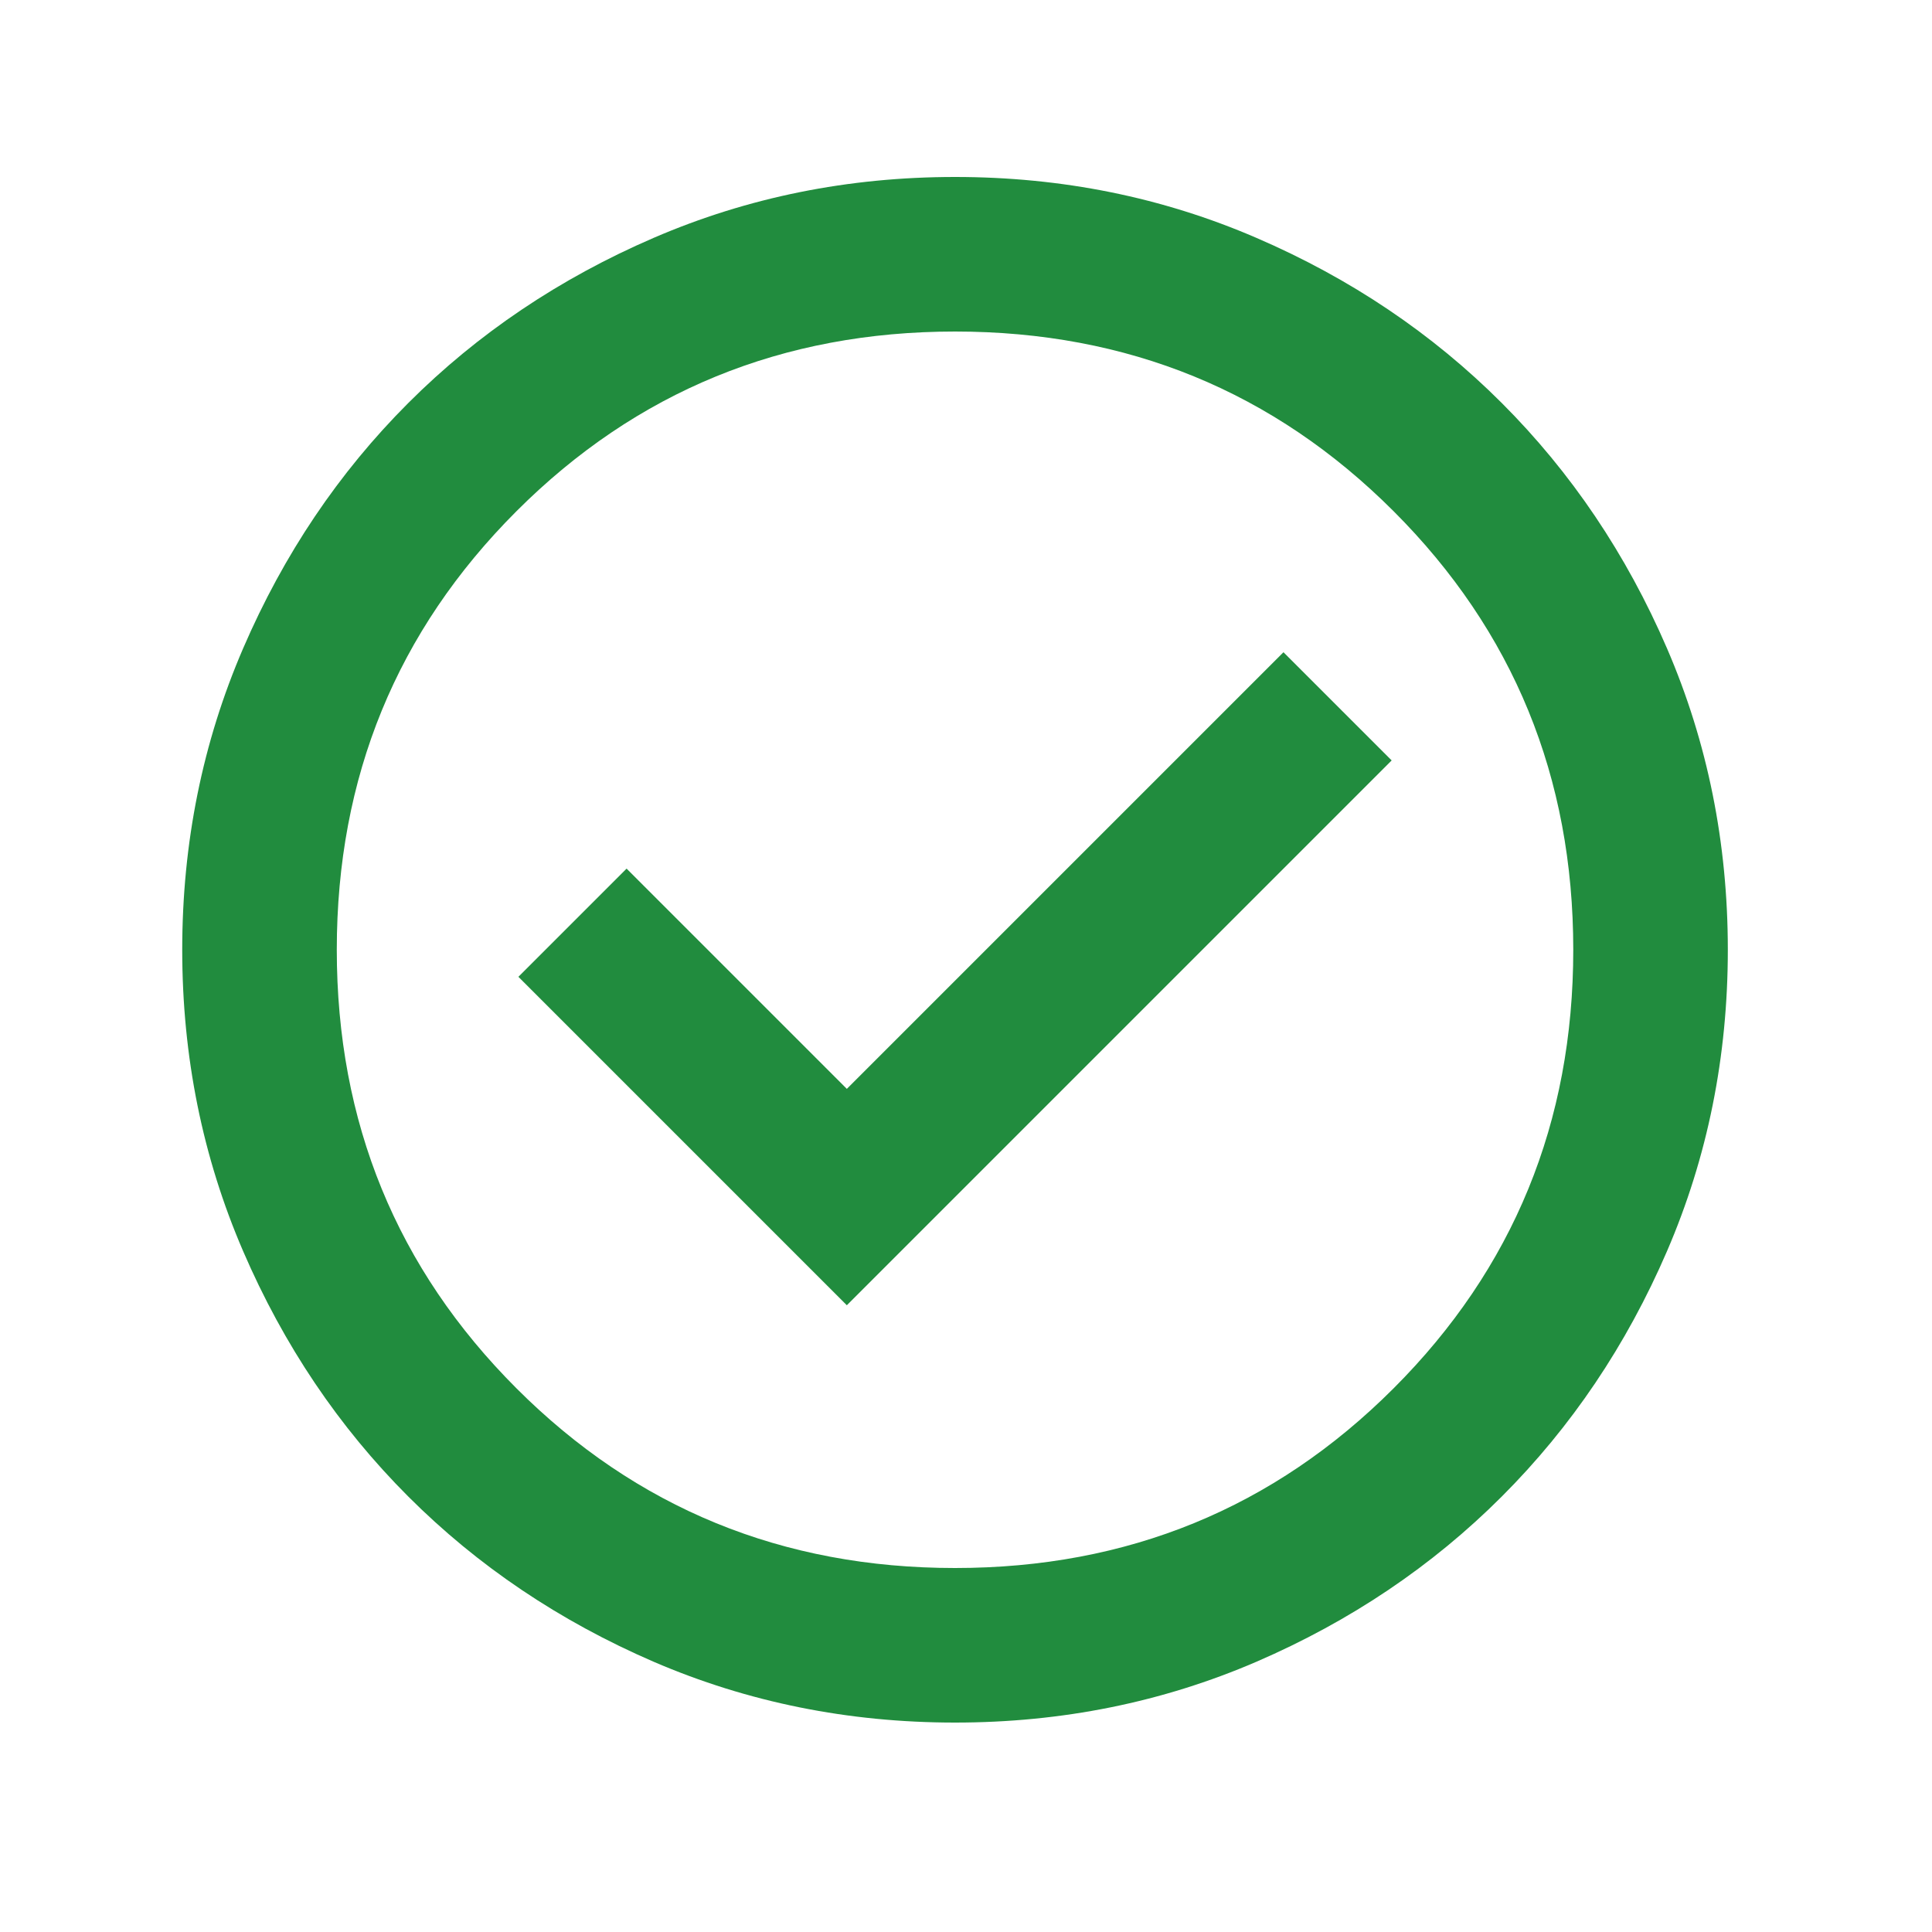
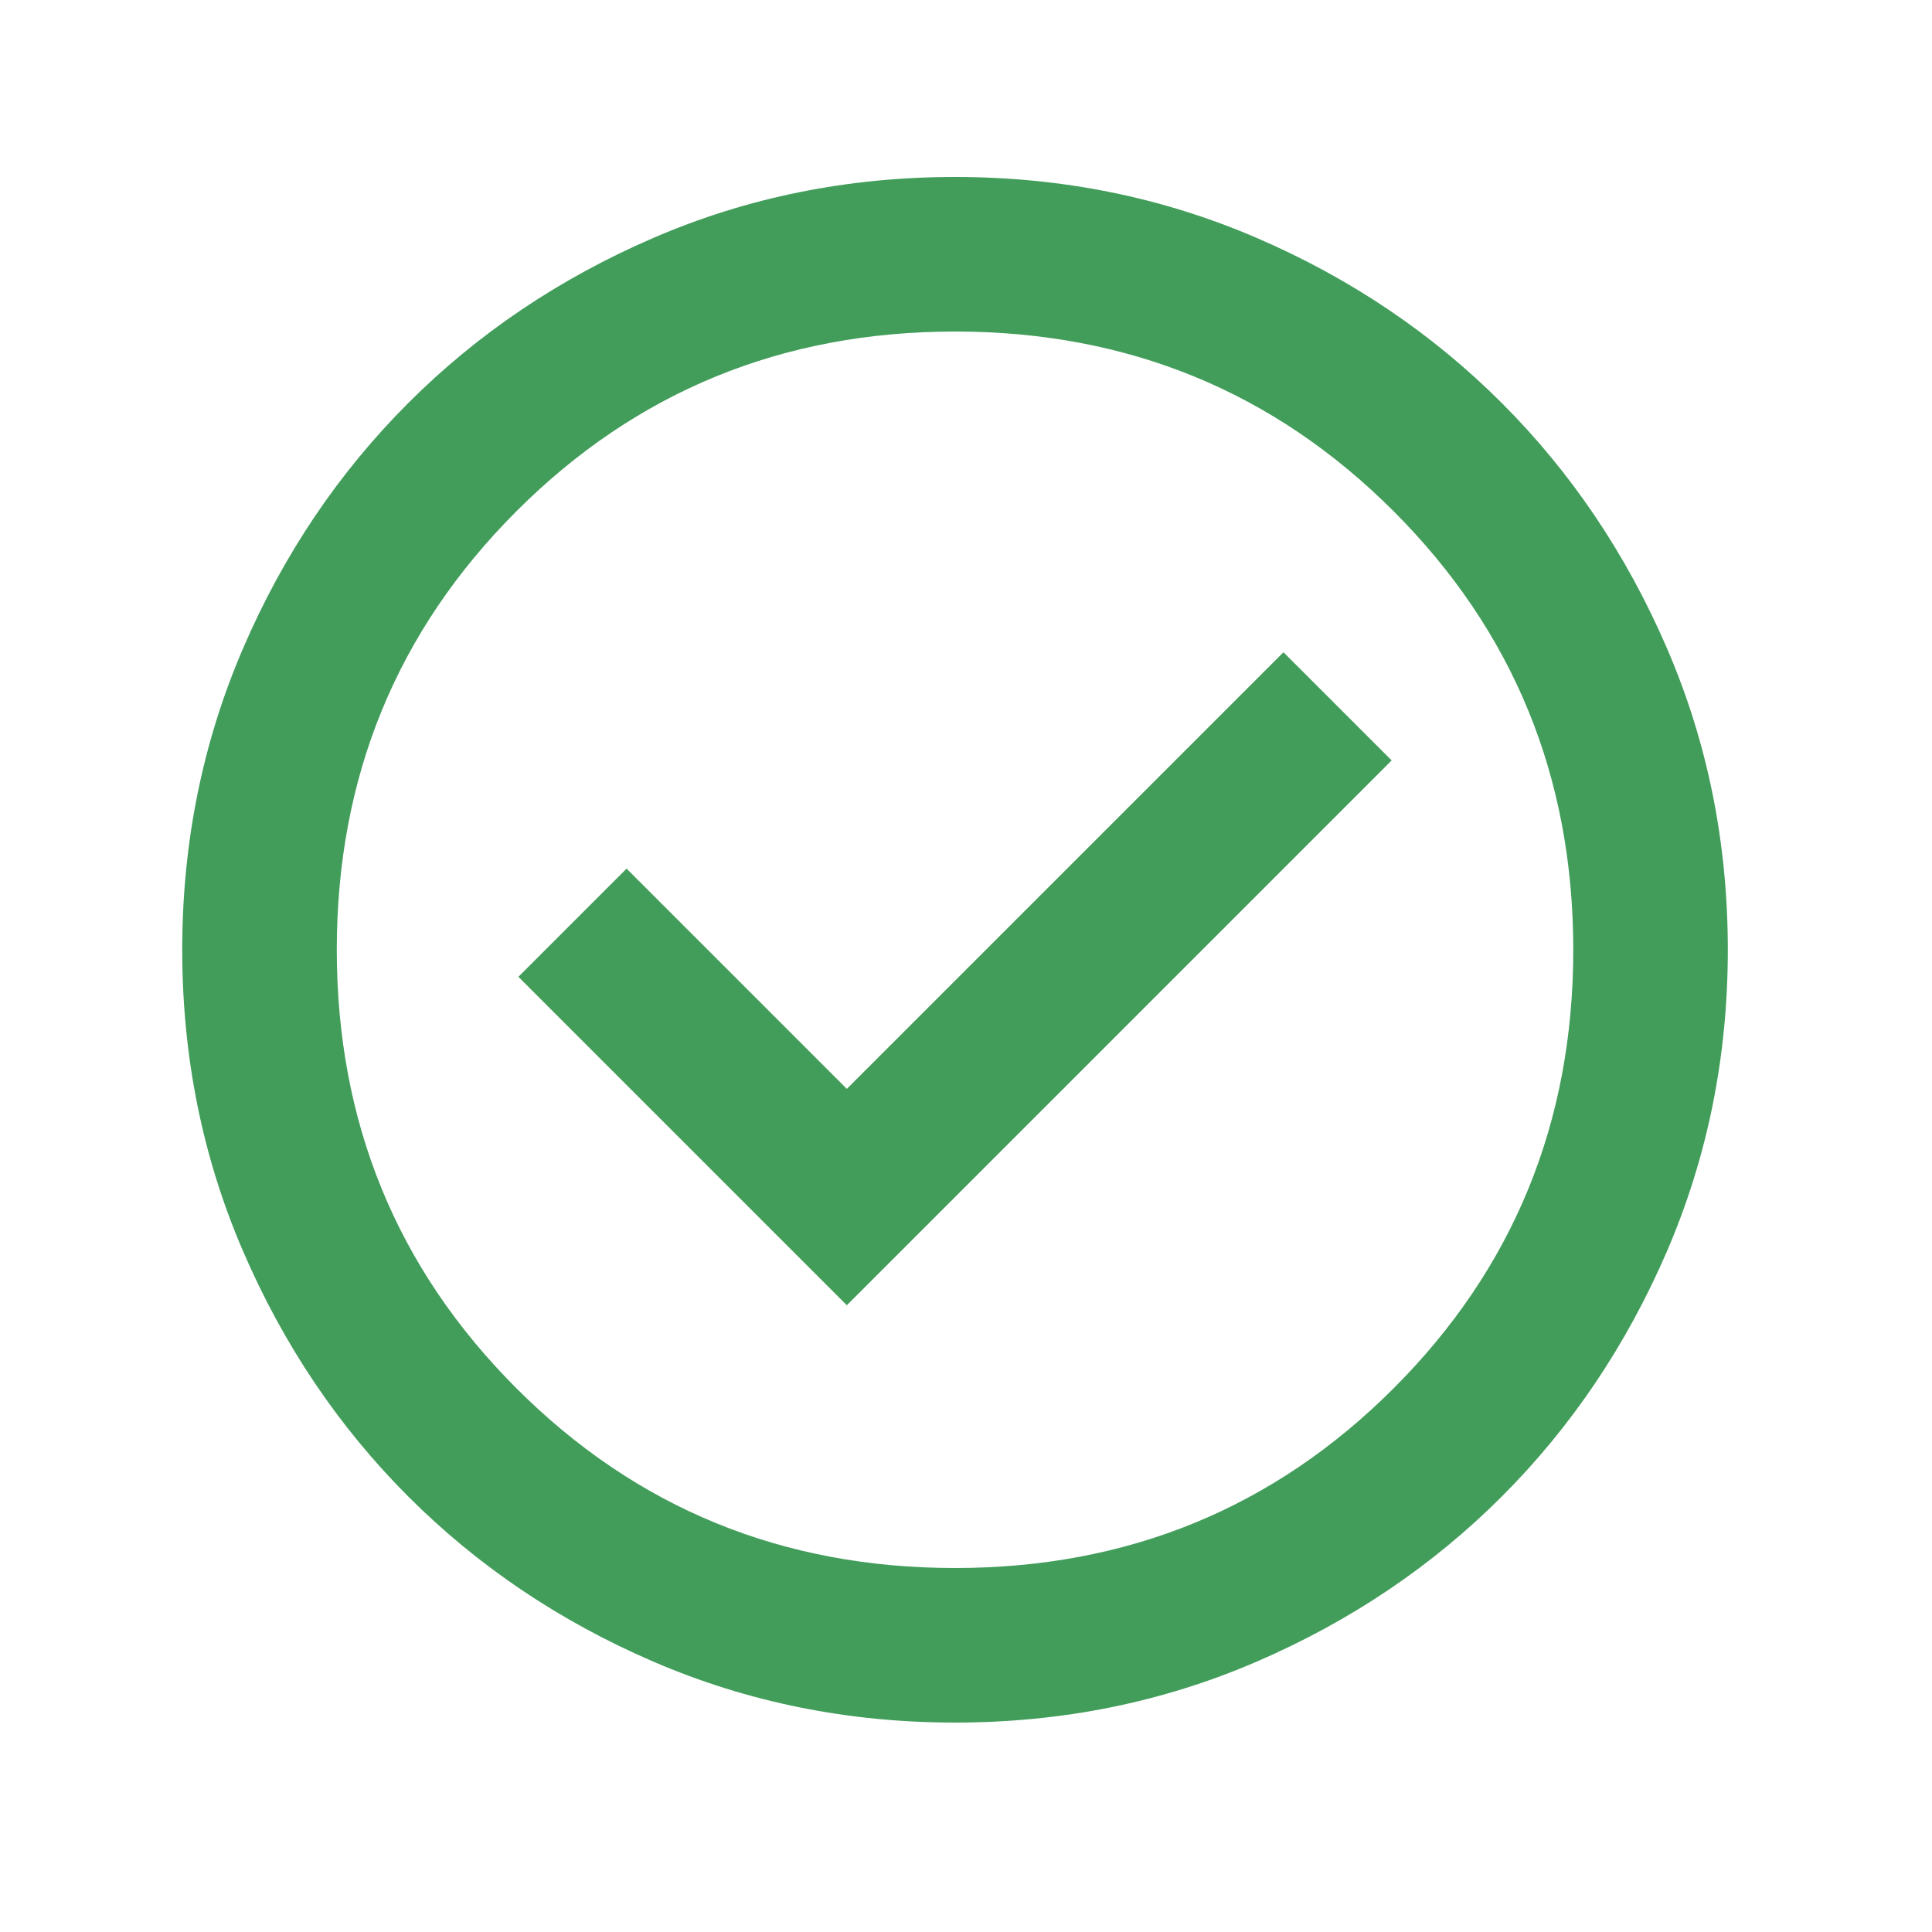
- <svg xmlns="http://www.w3.org/2000/svg" width="25" height="25" viewBox="0 0 25 25" fill="none">
-   <mask id="mask0_440_96" style="mask-type:alpha" maskUnits="userSpaceOnUse" x="0" y="0" width="25" height="25">
-     <rect x="0.358" y="0.29" width="24" height="24" fill="#D9D9D9" />
+ <svg xmlns="http://www.w3.org/2000/svg" fill="none" height="25" viewBox="0 0 25 25" width="25">
+   <mask id="a" height="25" maskUnits="userSpaceOnUse" width="25" x="0" y="0">
+     <path d="m.358.29h24v24h-24z" fill="#d9d9d9" />
  </mask>
-   <g mask="url(#mask0_440_96)">
-     <path d="M10.958 16.89L18.008 9.84L16.608 8.44L10.958 14.09L8.108 11.24L6.708 12.64L10.958 16.89ZM12.358 22.29C10.975 22.29 9.675 22.027 8.458 21.503C7.242 20.977 6.183 20.265 5.283 19.365C4.383 18.465 3.671 17.407 3.146 16.19C2.621 14.973 2.358 13.673 2.358 12.29C2.358 10.907 2.621 9.607 3.146 8.39C3.671 7.173 4.383 6.115 5.283 5.215C6.183 4.315 7.242 3.603 8.458 3.078C9.675 2.553 10.975 2.29 12.358 2.29C13.742 2.29 15.042 2.553 16.258 3.078C17.475 3.603 18.533 4.315 19.433 5.215C20.333 6.115 21.046 7.173 21.571 8.39C22.096 9.607 22.358 10.907 22.358 12.29C22.358 13.673 22.096 14.973 21.571 16.19C21.046 17.407 20.333 18.465 19.433 19.365C18.533 20.265 17.475 20.977 16.258 21.503C15.042 22.027 13.742 22.29 12.358 22.29ZM12.358 20.29C14.592 20.29 16.483 19.515 18.033 17.965C19.583 16.415 20.358 14.523 20.358 12.29C20.358 10.057 19.583 8.165 18.033 6.615C16.483 5.065 14.592 4.29 12.358 4.29C10.125 4.29 8.233 5.065 6.683 6.615C5.133 8.165 4.358 10.057 4.358 12.29C4.358 14.523 5.133 16.415 6.683 17.965C8.233 19.515 10.125 20.29 12.358 20.29Z" fill="#218C3E" />
+   <g mask="url(#a)">
+     <path d="m10.958 16.89 7.05-7.05-1.4-1.4-5.65 5.65-2.85-2.85-1.4 1.4zm1.4 5.4c-1.383 0-2.683-.263-3.9-.787s-2.275-1.238-3.175-2.138-1.613-1.958-2.138-3.175c-.525-1.217-.787-2.517-.787-3.9 0-1.383.263-2.683.787-3.9s1.238-2.275 2.138-3.175 1.958-1.613 3.175-2.138 2.517-.787 3.9-.787 2.683.263 3.9.787 2.275 1.238 3.175 2.138 1.613 1.958 2.138 3.175.787 2.517.787 3.9c0 1.383-.263 2.683-.787 3.9-.525 1.217-1.238 2.275-2.138 3.175s-1.958 1.613-3.175 2.138-2.517.787-3.9.787zm0-2c2.233 0 4.125-.775 5.675-2.325s2.325-3.442 2.325-5.675c0-2.233-.775-4.125-2.325-5.675s-3.442-2.325-5.675-2.325-4.125.775-5.675 2.325-2.325 3.442-2.325 5.675c0 2.233.775 4.125 2.325 5.675s3.442 2.325 5.675 2.325z" fill="#218c3e" />
  </g>
</svg>
